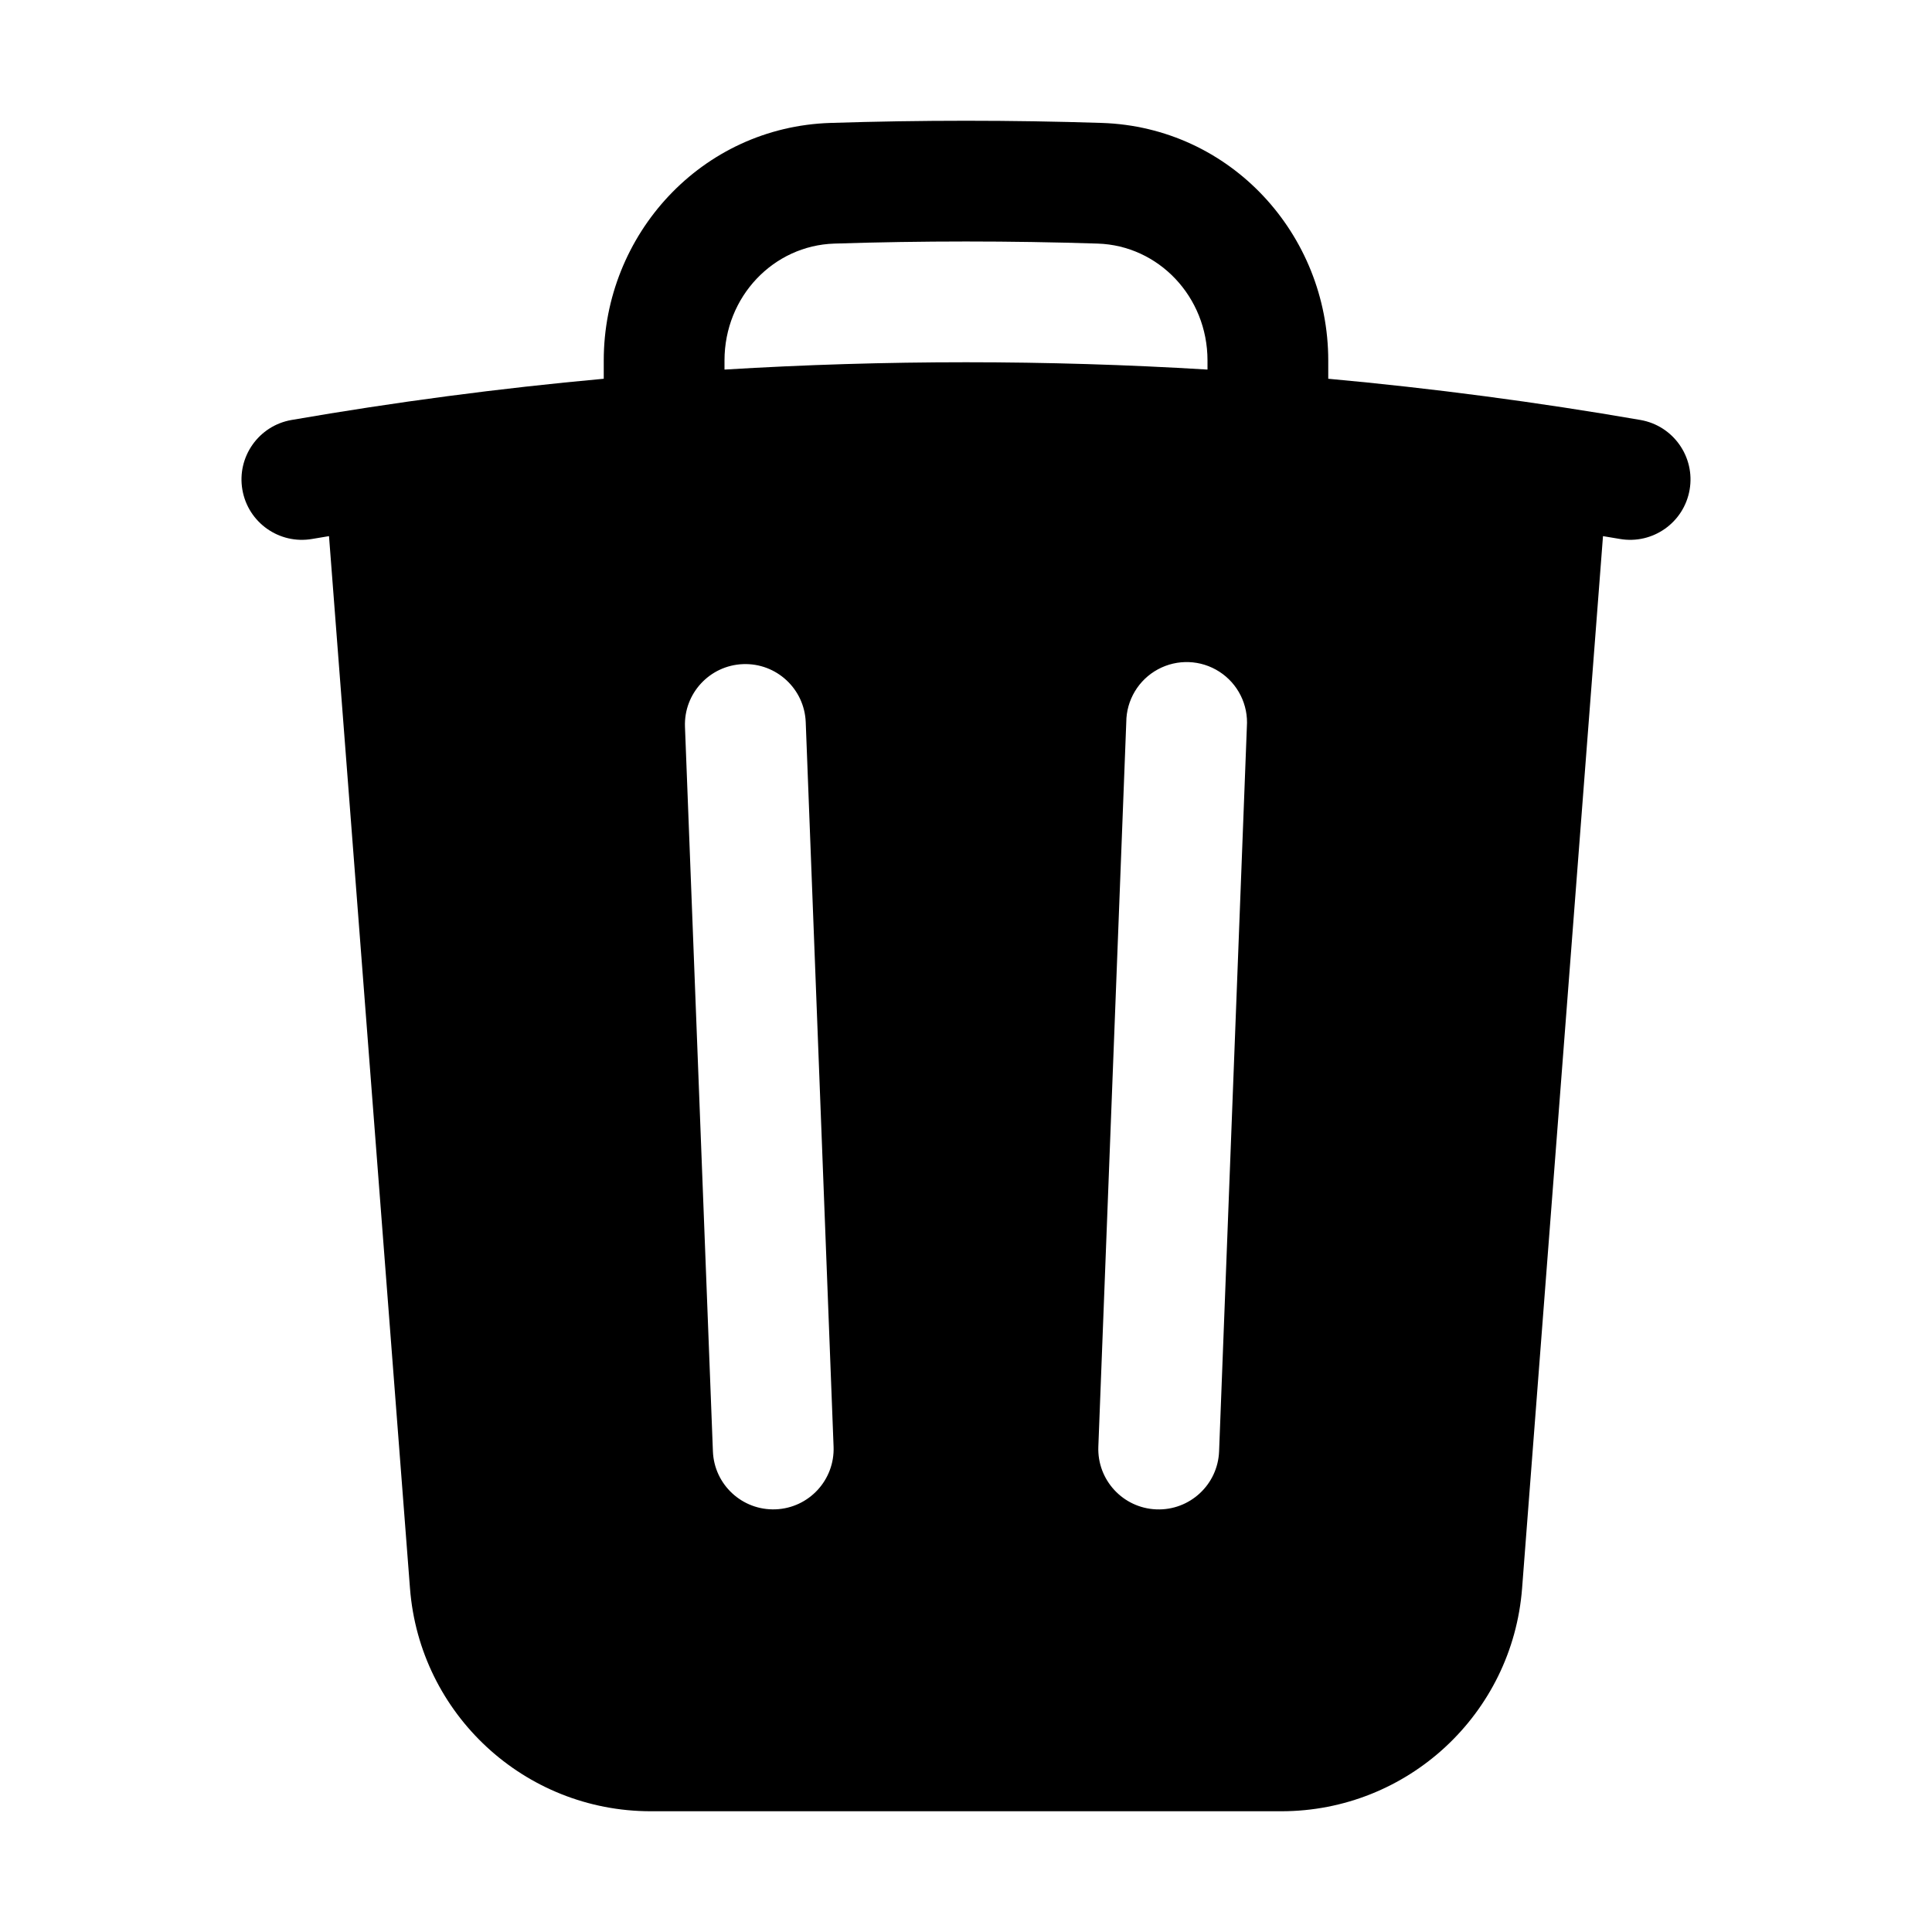
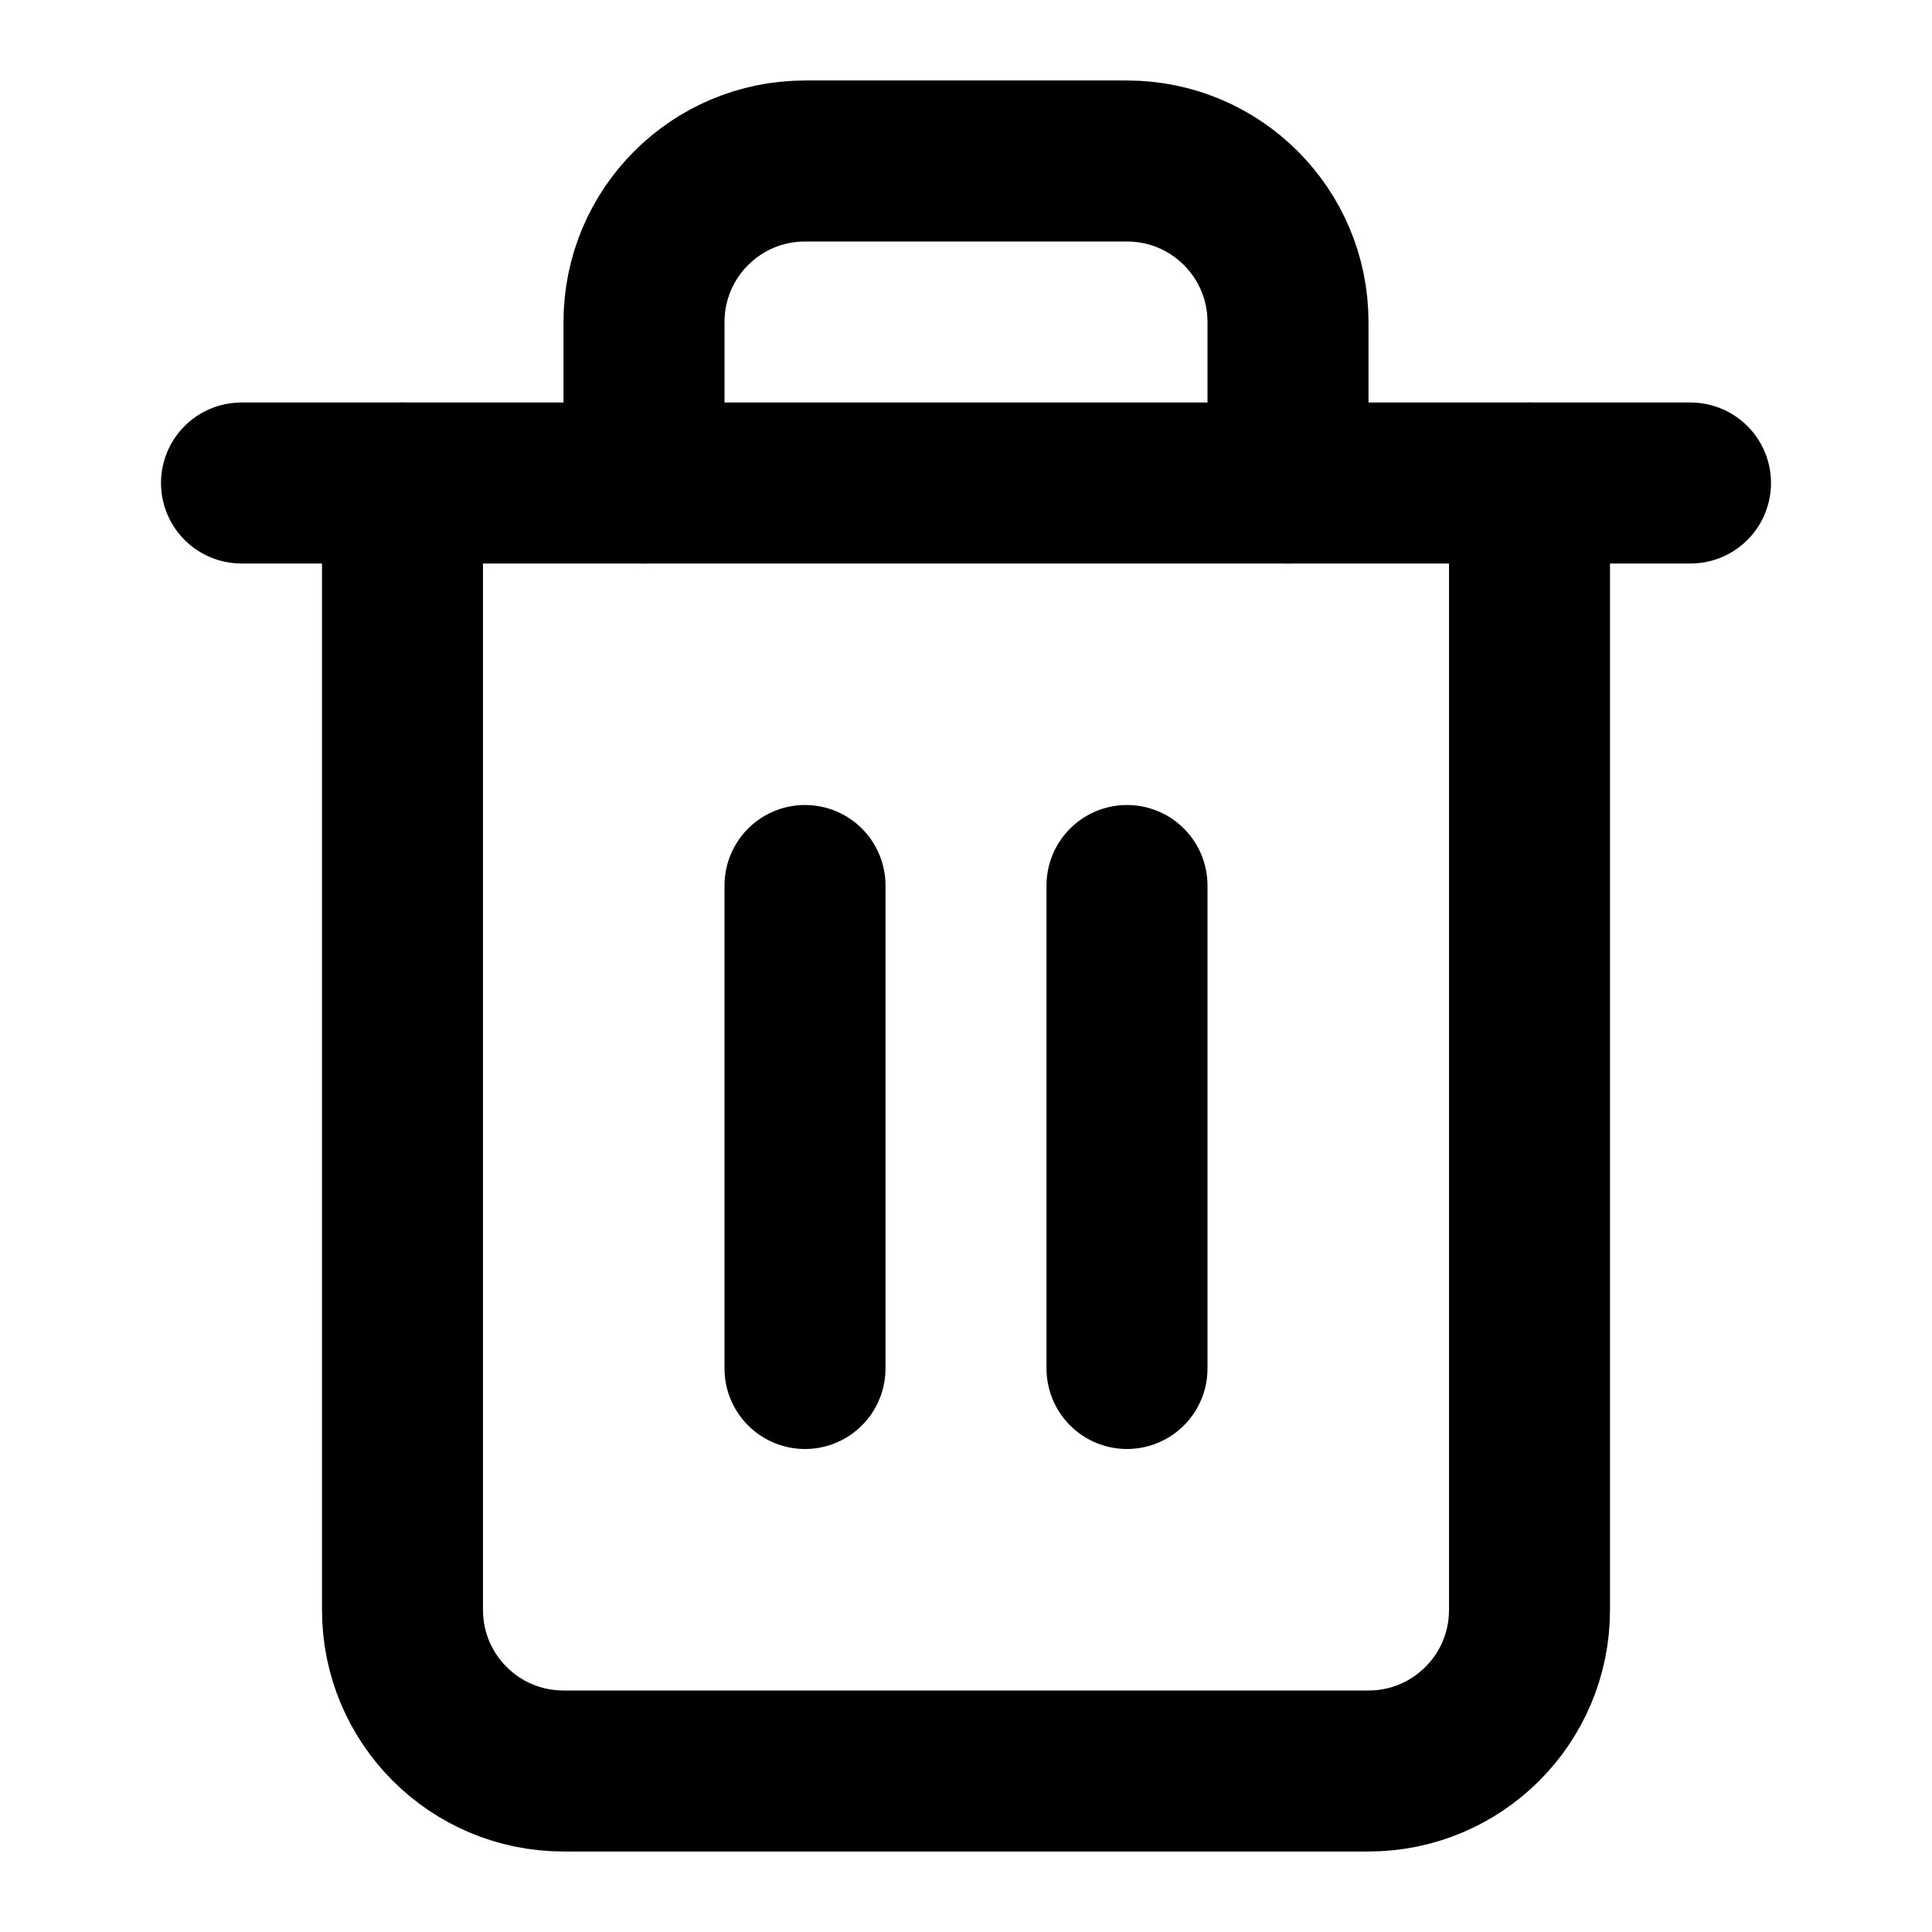
- <svg xmlns="http://www.w3.org/2000/svg" viewBox="0 0 24 24" fill="currentColor" class="size-6">
-   <path fill-rule="evenodd" d="M16.5 4.478v.227a48.816 48.816 0 0 1 3.878.512.75.75 0 1 1-.256 1.478l-.209-.035-1.005 13.07a3 3 0 0 1-2.991 2.77H8.084a3 3 0 0 1-2.991-2.77L4.087 6.66l-.209.035a.75.75 0 0 1-.256-1.478A48.567 48.567 0 0 1 7.5 4.705v-.227c0-1.564 1.213-2.9 2.816-2.951a52.662 52.662 0 0 1 3.369 0c1.603.051 2.815 1.387 2.815 2.951Zm-6.136-1.452a51.196 51.196 0 0 1 3.273 0C14.39 3.05 15 3.684 15 4.478v.113a49.488 49.488 0 0 0-6 0v-.113c0-.794.609-1.428 1.364-1.452Zm-.355 5.945a.75.75 0 1 0-1.5.058l.347 9a.75.75 0 1 0 1.499-.058l-.346-9Zm5.48.058a.75.75 0 1 0-1.498-.058l-.347 9a.75.75 0 0 0 1.5.058l.345-9Z" clip-rule="evenodd" />
+ <svg xmlns="http://www.w3.org/2000/svg" class="lucide lucide-trash" width="24" height="24" viewBox="0 0 24 24" fill="none" stroke="currentColor" stroke-width="2" stroke-linecap="round" stroke-linejoin="round">
+   <path d="M10 11v6" />
+   <path d="M14 11v6" />
+   <path d="M19 6v14a2 2 0 0 1-2 2H7a2 2 0 0 1-2-2V6" />
+   <path d="M3 6h18" />
+   <path d="M8 6V4a2 2 0 0 1 2-2h4a2 2 0 0 1 2 2v2" />
</svg>
